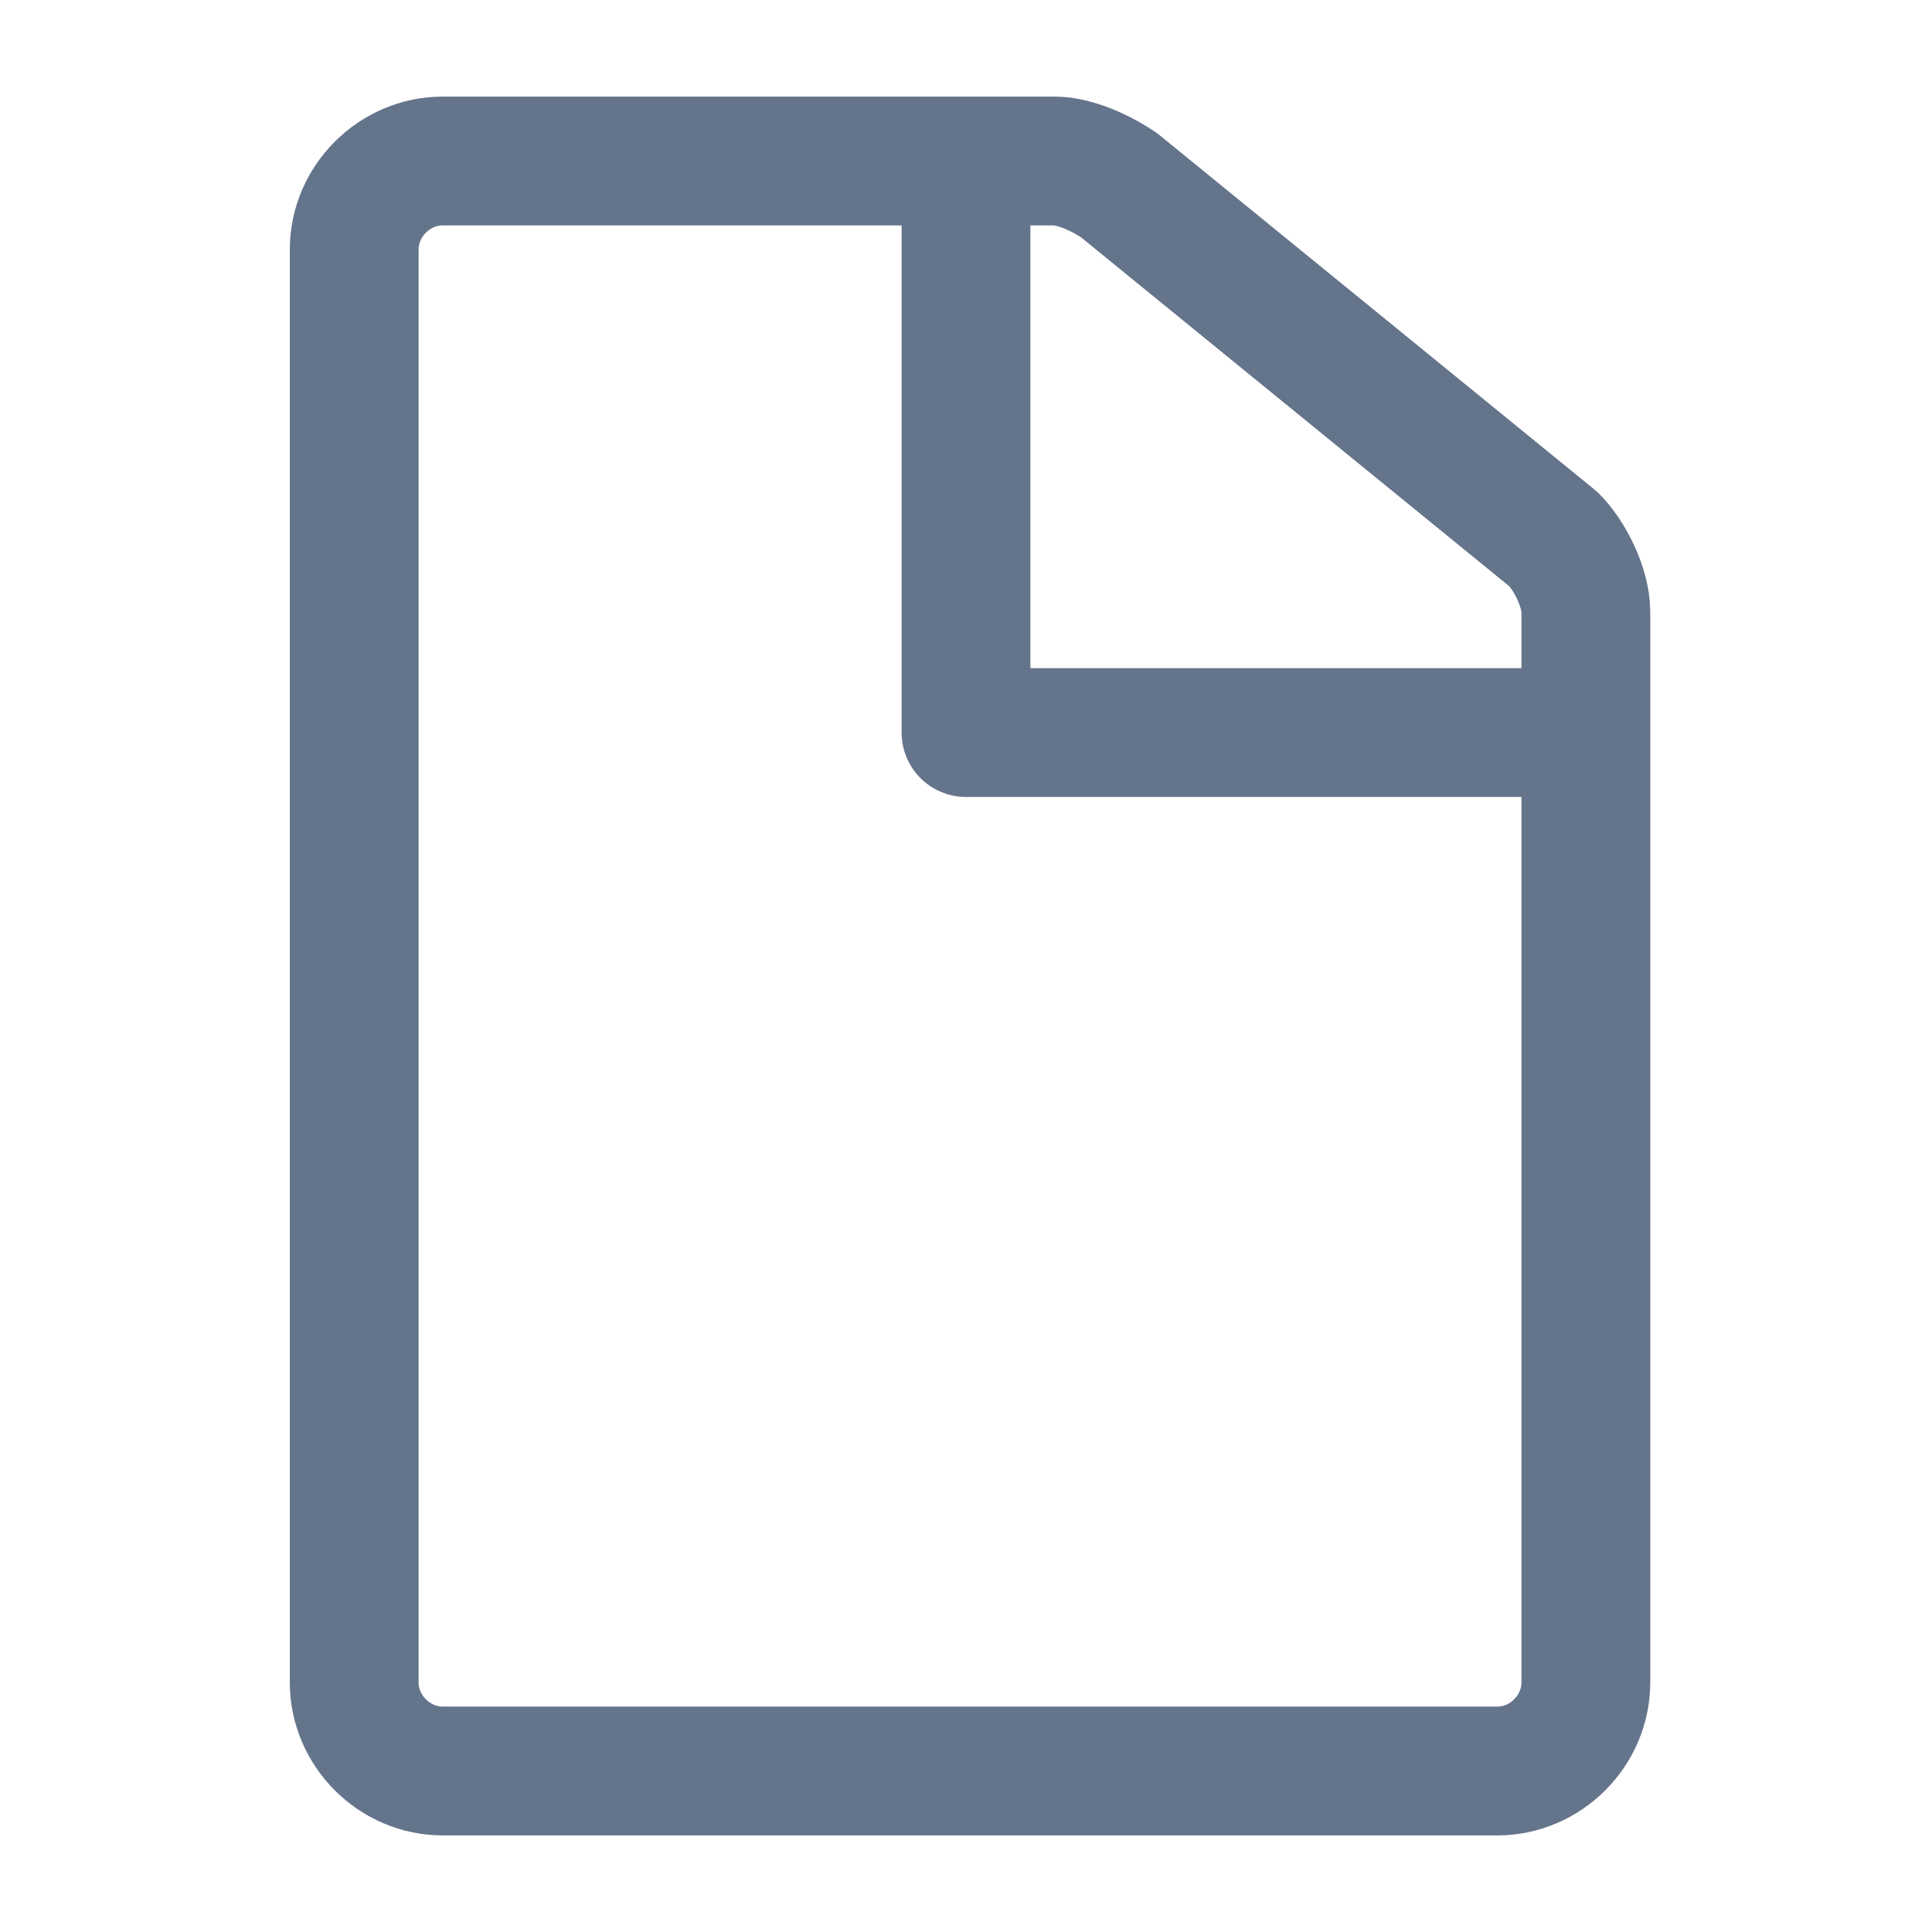
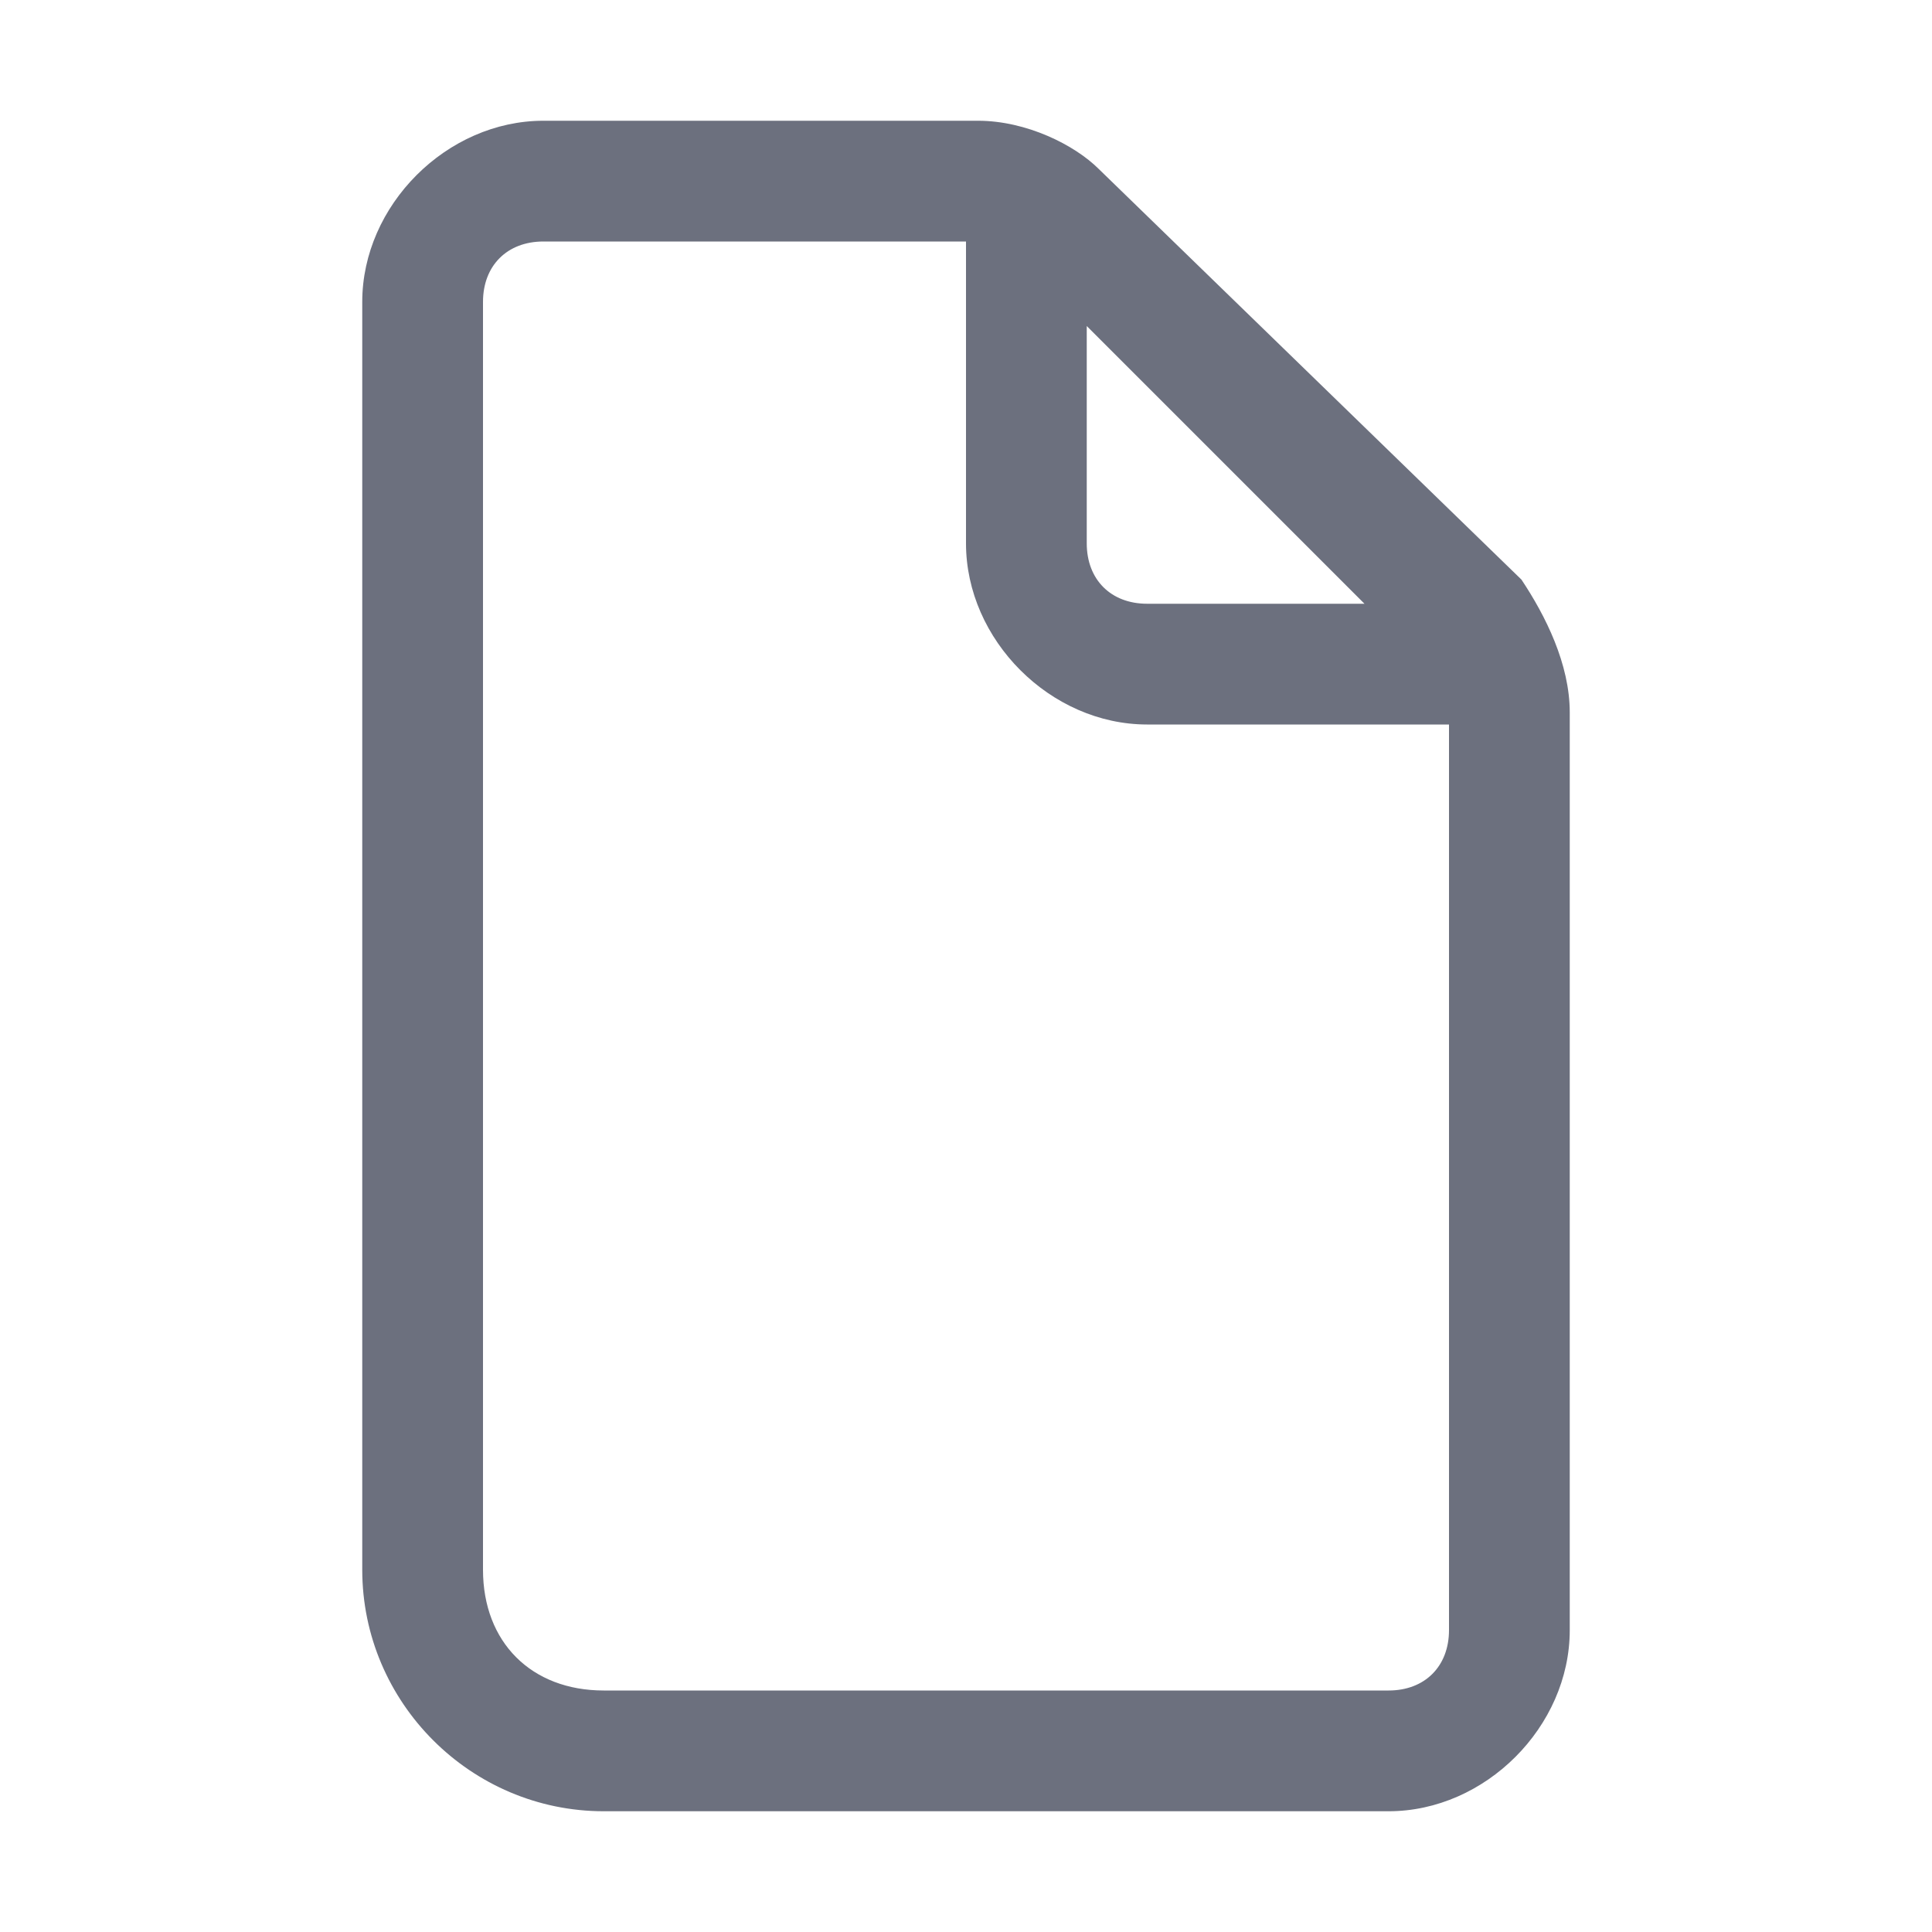
- <svg xmlns="http://www.w3.org/2000/svg" version="1.1" id="Layer_1" x="0px" y="0px" width="24px" height="24px" viewBox="0 0 24 24" style="enable-background:new 0 0 24 24;" xml:space="preserve">
+ <svg xmlns="http://www.w3.org/2000/svg" version="1.1" id="Layer_1" x="0px" y="0px" width="16px" height="16px" viewBox="0 0 16 16" style="enable-background:new 0 0 16 16;" xml:space="preserve">
  <style type="text/css">
- 	.st0{fill:none;stroke:#64748B;stroke-width:1.6;stroke-linejoin:round;}
+ 	.st0{fill:none;}
+ 	.st1{fill-rule:evenodd;clip-rule:evenodd;fill:#6C707E;}
</style>
-   <path class="st0" d="M5.5,2C4.9,2,4.4,2.5,4.4,3.1v17.8c0,0.6,0.5,1.1,1.1,1.1h13.1c0.6,0,1.1-0.5,1.1-1.1V7.6  c0-0.3-0.2-0.7-0.4-0.9l-5.4-4.4C13.6,2.1,13.3,2,13.1,2H5.5z" />
-   <path class="st0" d="M12,2.6v6.5h7" />
+   <path class="st0" d="M12.5,13.5c0,0.6-0.4,1-1,1h-7c-0.6,0-1-0.4-1-1c0-4.9,0-5.4,0-11c0-0.6,0.4-1,1-1h3.6c0.3,0,0.5,0.1,0.7,0.3  l3.4,3.4c0.2,0.2,0.3,0.4,0.3,0.7V13.5z" />
+   <path class="st1" d="M4.5,1C3.7,1,3,1.7,3,2.5V13c0,1.1,0.9,2,2,2h6.5c0.8,0,1.5-0.7,1.5-1.5V5.9c0-0.4-0.2-0.8-0.4-1.1L9.1,1.4  C8.9,1.2,8.5,1,8.1,1H4.5z M4,13c0,0.6,0.4,1,1,1h6.5c0.3,0,0.5-0.2,0.5-0.5V6H9.5C8.7,6,8,5.3,8,4.5V2H4.5C4.2,2,4,2.2,4,2.5V13z   M9,4.5C9,4.8,9.2,5,9.5,5h1.8L9,2.7V4.5z" />
</svg>
